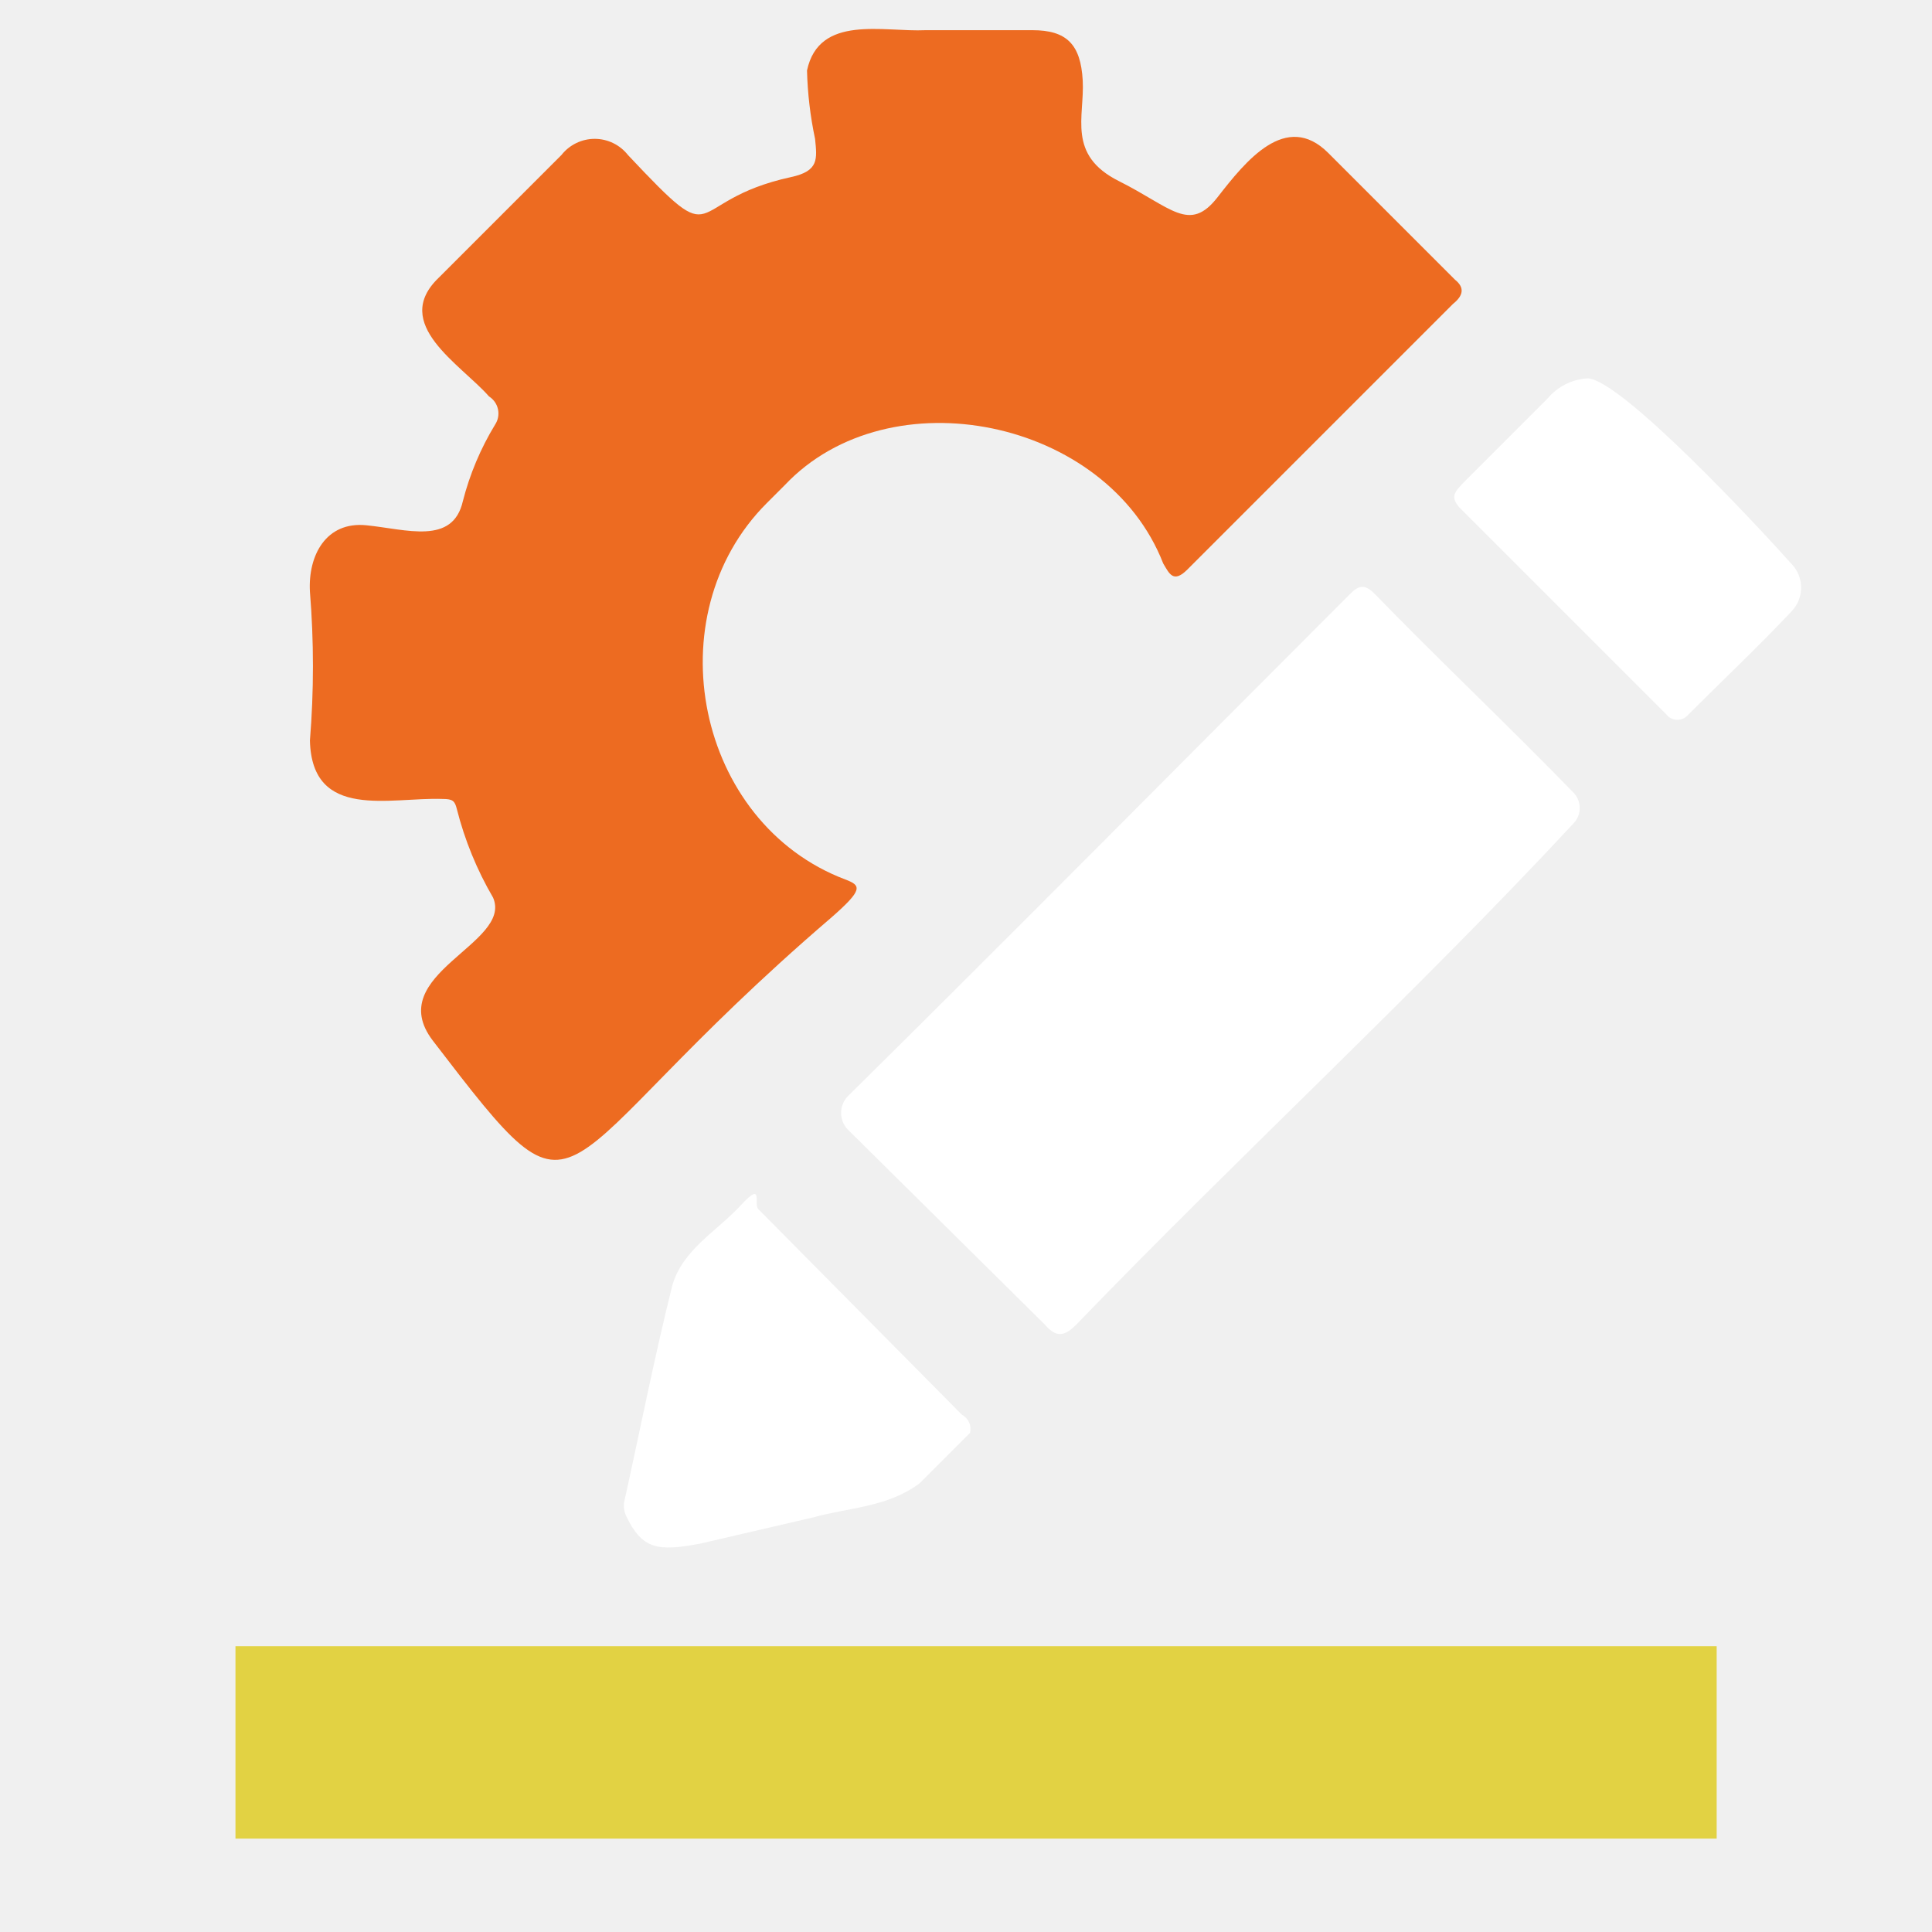
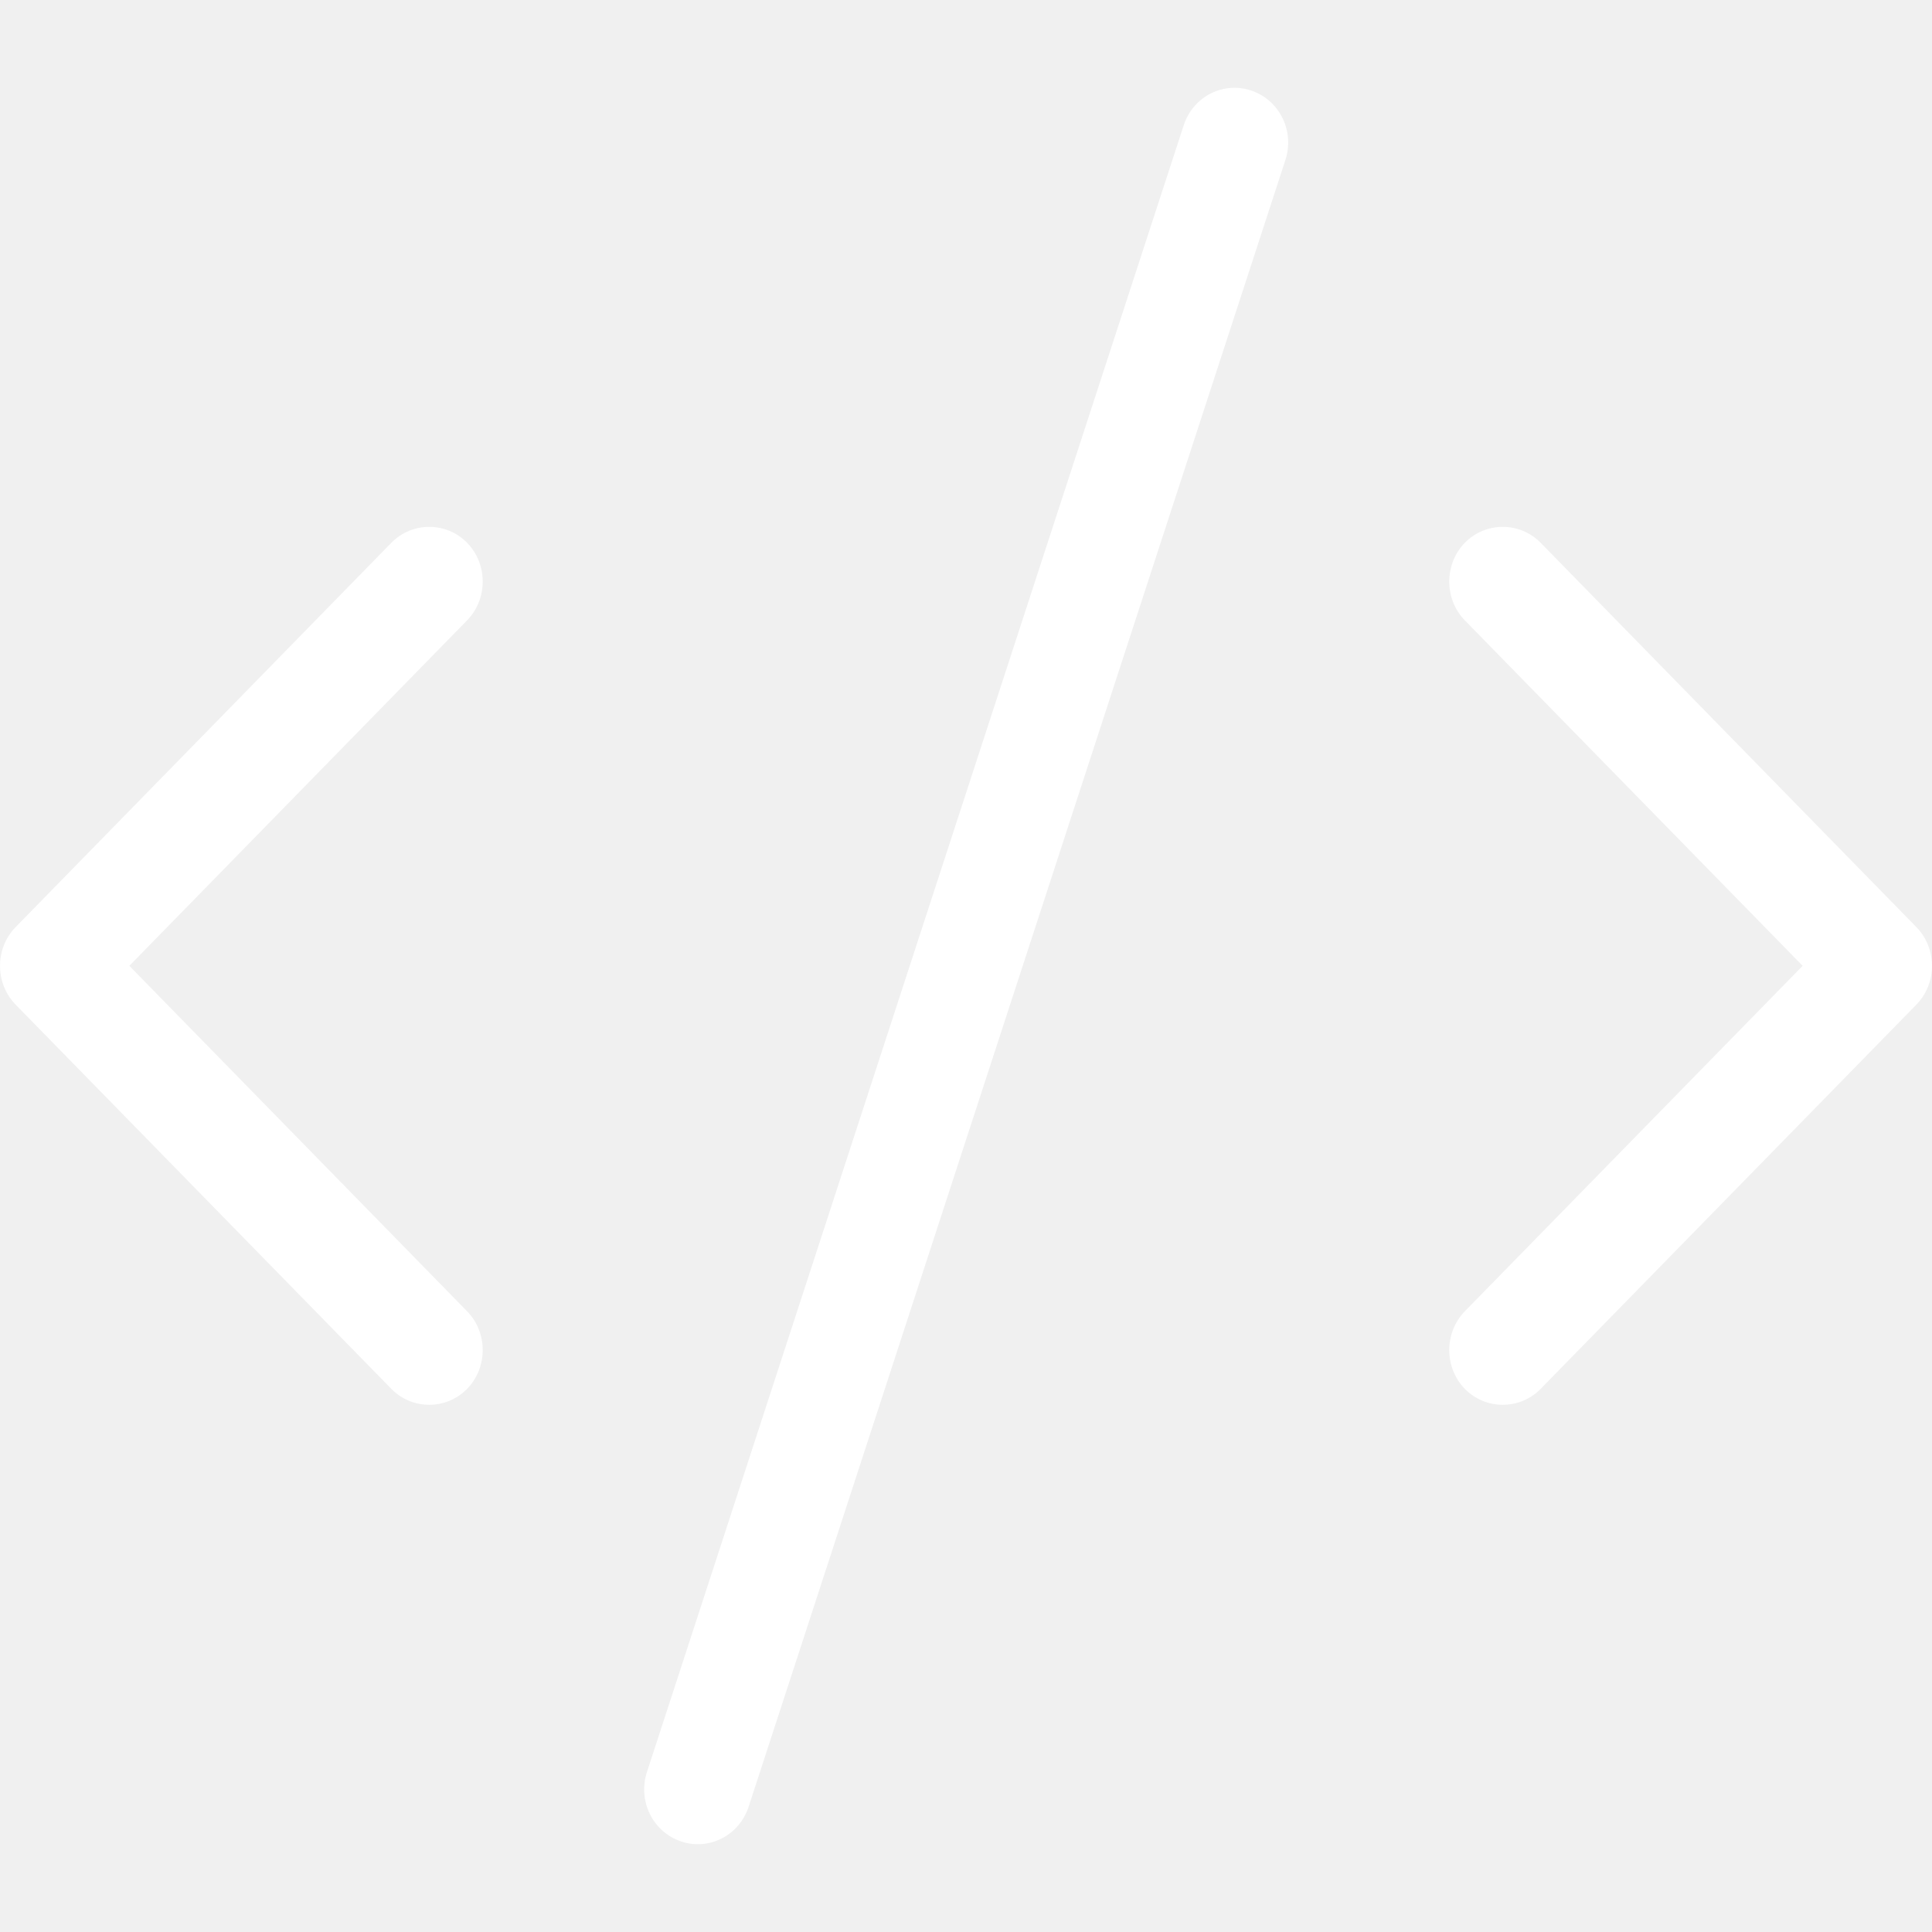
- <svg xmlns="http://www.w3.org/2000/svg" id="Layer_1" data-name="Layer 1" width="96" height="96" viewBox="0 0 96 96">
-   <rect id="rect4805" x="11.7" y="81.8" width="73.6" height="9.56" style="fill: #e2d243" />
-   <g>
-     <path d="M38.1,25c-5.6,5.6-3.5,15.9,3.9,18.7.8.3.9.5-.7,1.9C26.6,58.2,29.4,62,21.5,51.7c-2.5-3.3,4-4.8,3-7.1a17,17,0,0,1-1.8-4.4c-.1-.4-.2-.5-.7-.5-2.6-.1-6.5,1.1-6.6-2.9a45.7,45.7,0,0,0,0-7.4c-.1-1.8.8-3.5,2.8-3.3s4.3,1,4.8-1.2a14,14,0,0,1,1.6-3.8,1,1,0,0,0-.3-1.4c-1.4-1.6-4.9-3.6-2.5-5.9l6.1-6.1a2.1,2.1,0,0,1,3.3,0c4.8,5.1,2.6,2.3,8.1,1.1,1.4-.3,1.3-.9,1.2-1.9a18.6,18.6,0,0,1-.4-3.4c.6-2.8,3.8-1.9,5.9-2h5.3c1.7,0,2.4.7,2.5,2.5s-.8,3.7,1.8,5,3.5,2.6,4.9.8S63.9,5.5,66,7.6l6.3,6.3c.5.4.4.8-.1,1.2L59,28.3c-.7.7-.9.2-1.2-.3C55,20.8,44.2,18.6,39,24.1" style="fill: #ed6b21" />
-     <path d="M78.9,18.8c1.7.1,8.5,7.4,10.1,9.2a1.7,1.7,0,0,1,0,2.4c-1.6,1.7-3.4,3.4-5.1,5.1a.7.7,0,0,1-1.1,0L72.5,25.2c-.4-.5-.3-.7.3-1.3s2.8-2.8,4.1-4.1A2.8,2.8,0,0,1,78.9,18.8Z" style="fill: #fff" />
-     <path d="M45.7,73.7h0c-1.6,1.2-3.5,1.2-5.3,1.7l-5.6,1.3c-2.1.4-2.9.3-3.7-1.4a1.3,1.3,0,0,1-.1-.6c.8-3.6,1.5-7.2,2.4-10.8.5-1.8,2.2-2.7,3.4-4s.6,0,.9.2L47.8,70.3a.8.8,0,0,1,.4.9" style="fill: #fff" />
-     <path d="M78.2,39.4a1.1,1.1,0,0,1,0,1.5c-7.9,8.5-16.6,16.5-24.7,24.9-.6.6-1,.7-1.6,0l-9.8-9.7a1.2,1.2,0,0,1,0-1.6c8.4-8.3,16.7-16.7,25-25,.4-.4.7-.5,1.2,0C71.5,32.8,74.9,36,78.2,39.4Z" style="fill: #fff" />
-   </g>
+ <svg xmlns="http://www.w3.org/2000/svg" width="22" height="22" viewBox="0 0 22 22" fill="none">
+   <path d="M14.637 1.822C14.744 1.493 14.572 1.142 14.251 1.032C13.93 0.923 13.586 1.099 13.479 1.427L7.367 20.178C7.26 20.507 7.432 20.858 7.753 20.968C8.074 21.077 8.418 20.901 8.525 20.573L14.637 1.822ZM5.319 6.181C5.083 5.939 4.693 5.939 4.456 6.181L0.178 10.557C-0.059 10.799 -0.059 11.197 0.178 11.44L4.456 15.815C4.693 16.057 5.083 16.057 5.319 15.815C5.556 15.573 5.556 15.174 5.319 14.932L1.473 10.998L5.319 7.064C5.556 6.822 5.556 6.423 5.319 6.181ZM16.68 6.181C16.444 6.423 16.444 6.822 16.68 7.064L20.527 10.998L16.68 14.932C16.444 15.174 16.444 15.573 16.68 15.815C16.917 16.057 17.307 16.057 17.544 15.815L21.822 11.44C22.059 11.197 22.059 10.799 21.822 10.557L17.544 6.181C17.307 5.939 16.917 5.939 16.68 6.181Z" fill="#FFFFFF" />
</svg>
